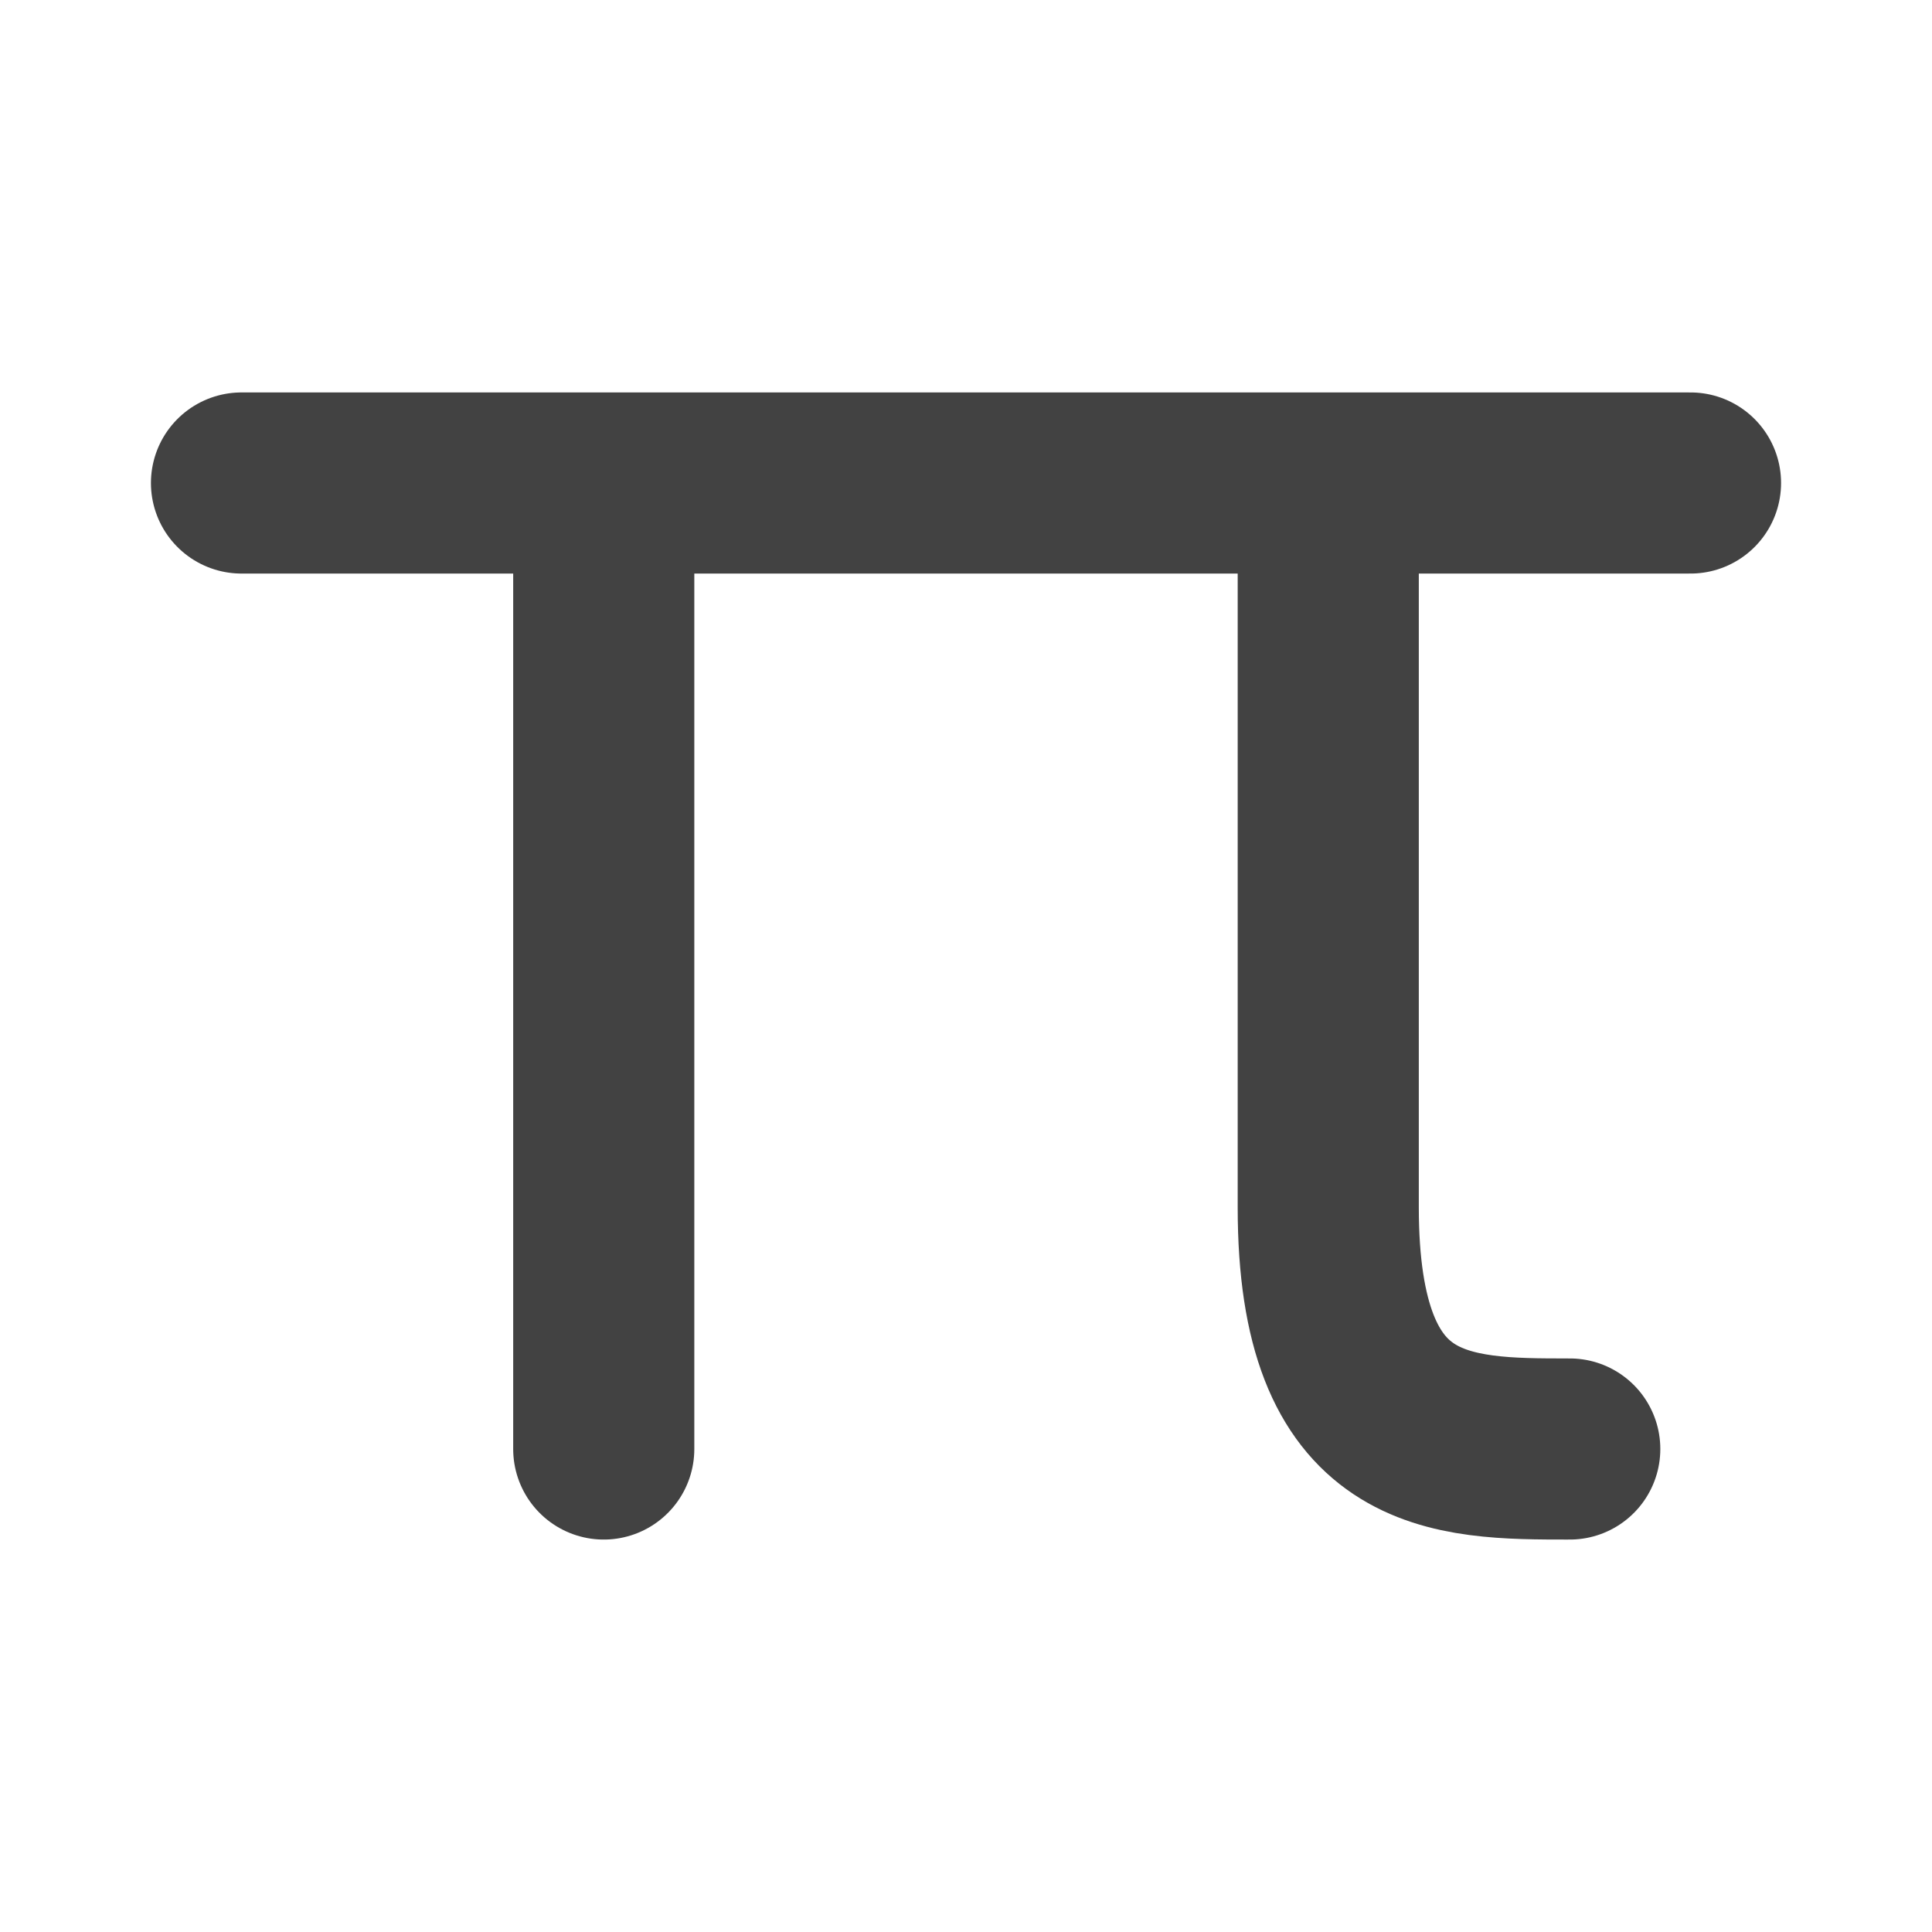
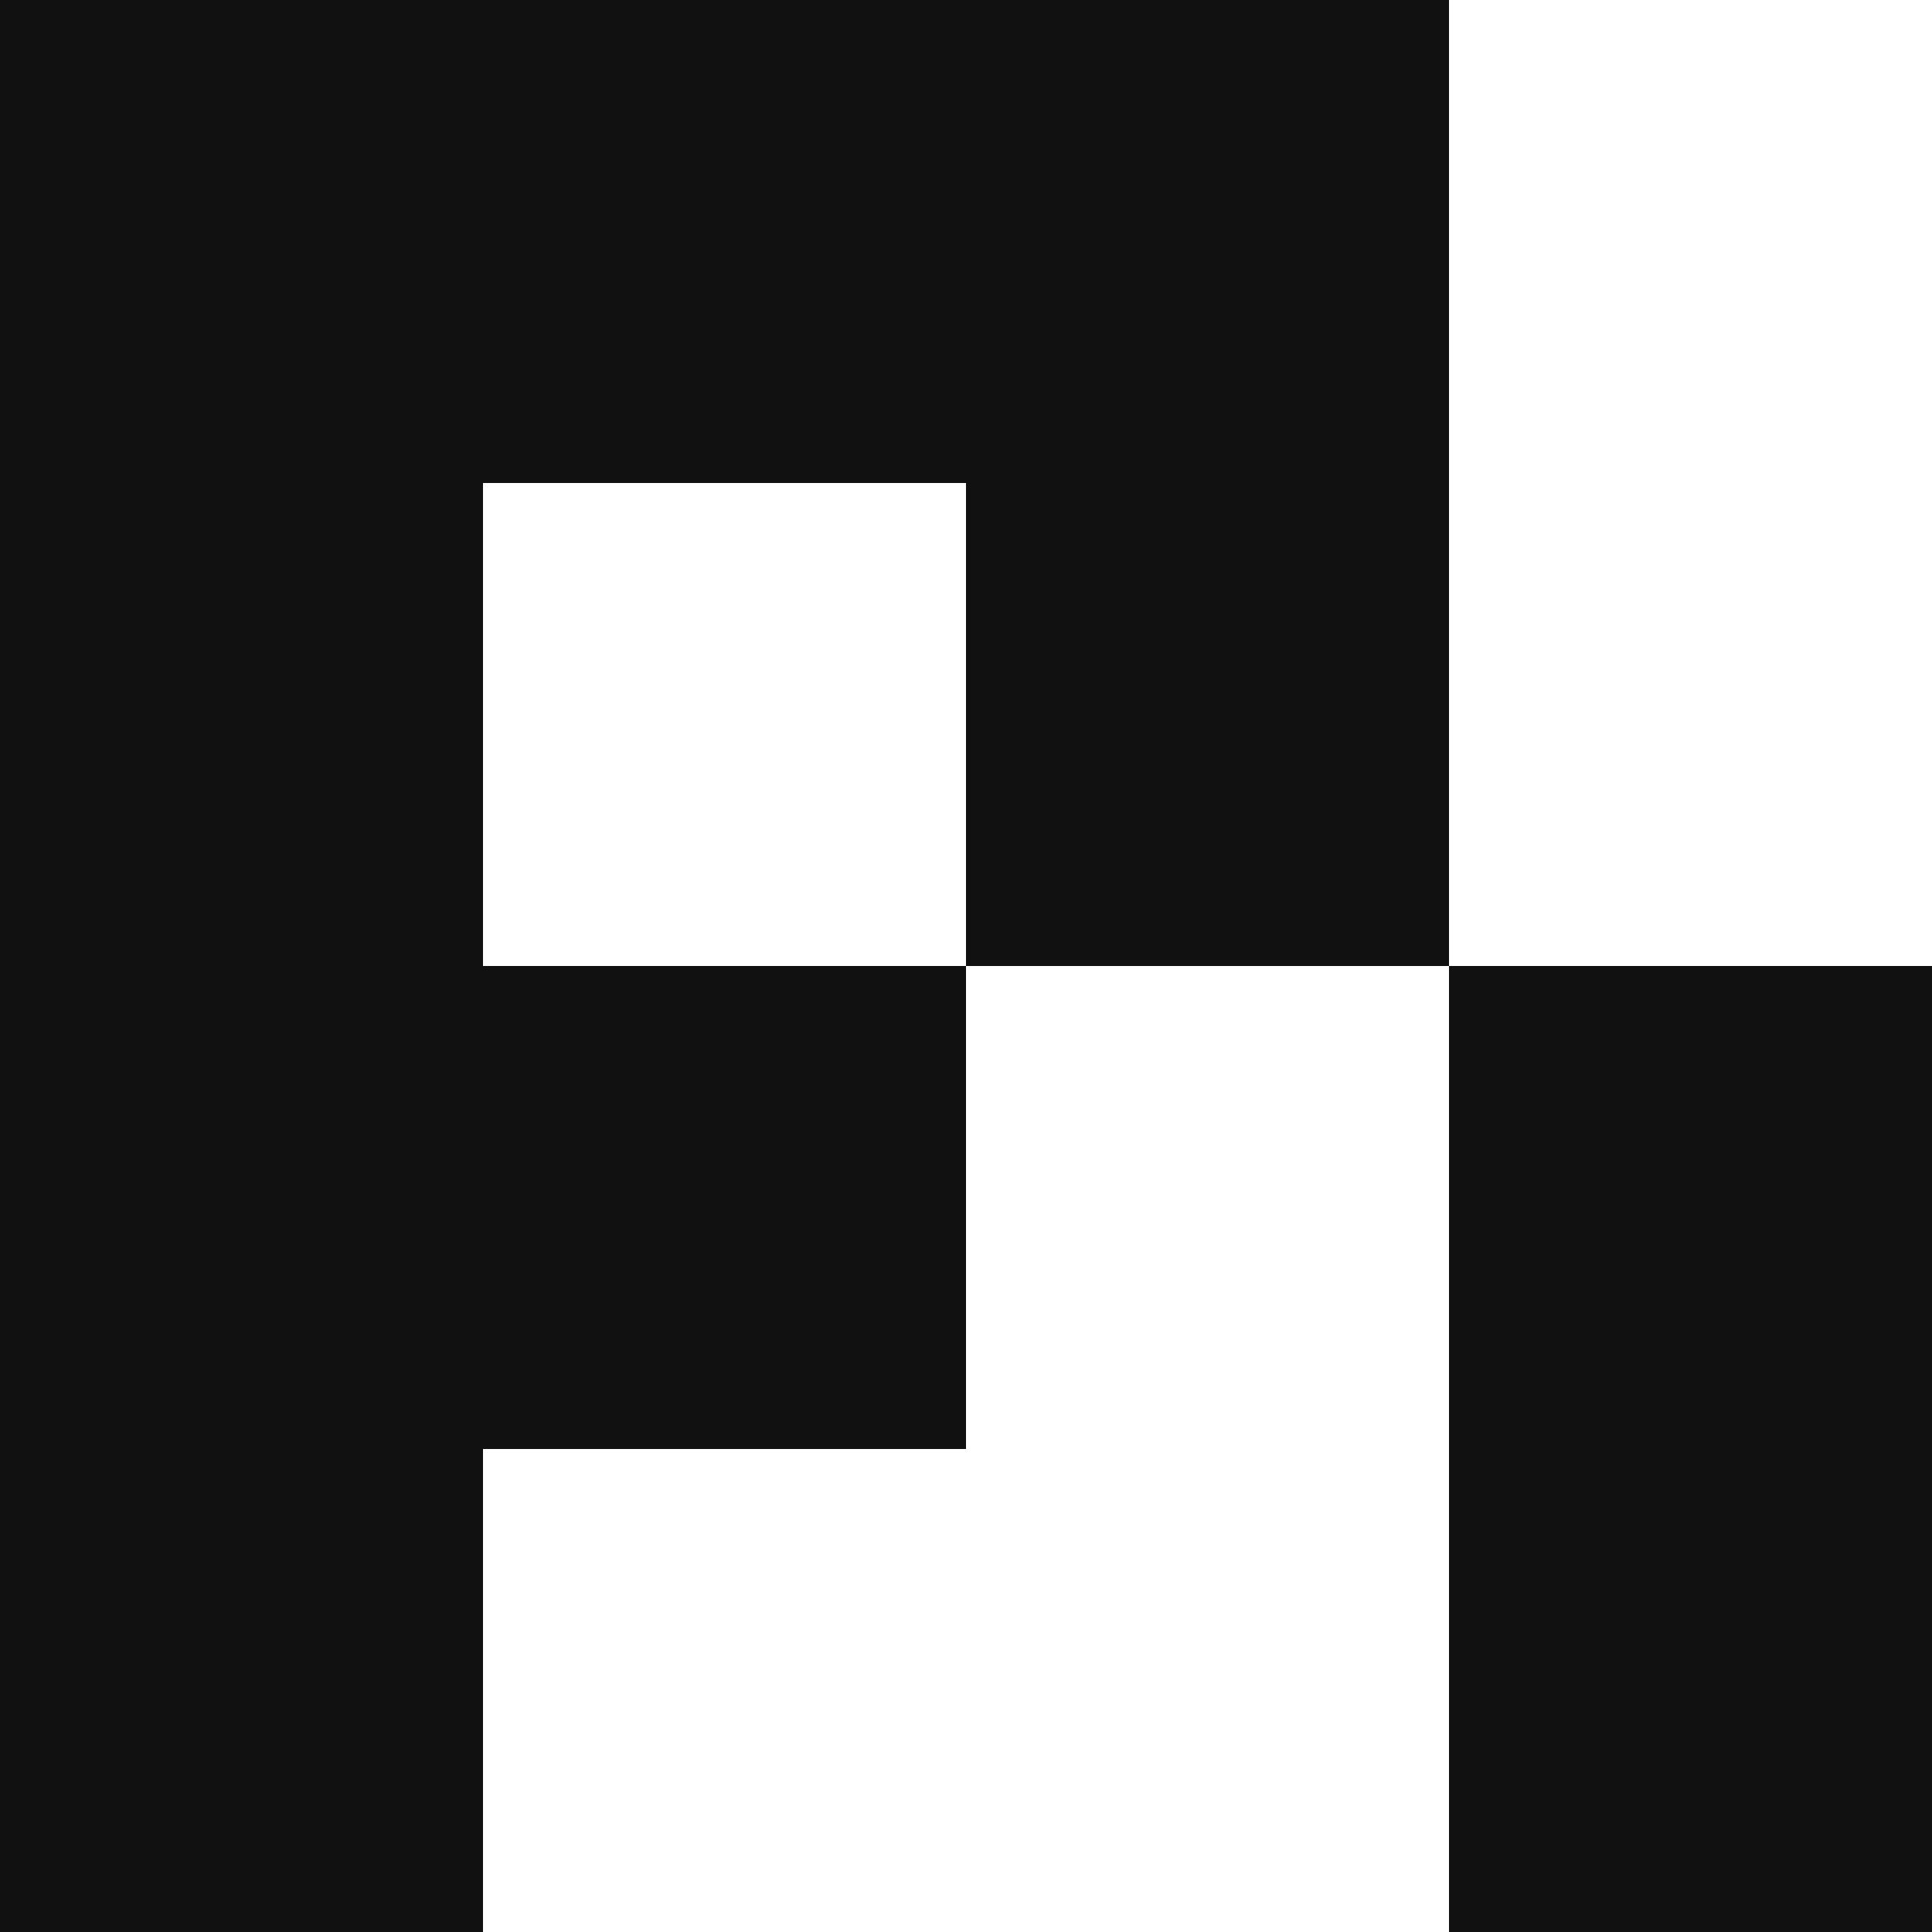
- <svg xmlns="http://www.w3.org/2000/svg" viewBox="0 0 16 16" fill="none" stroke="#424242" stroke-width="1.5" stroke-linecap="round" stroke-linejoin="round">
-   <path transform="translate(0 -1)" d="M2 5h12M5 5v8M11 5v6c0 2 1 2 2 2" />
+ <svg xmlns="http://www.w3.org/2000/svg" width="16" height="16" fill="none" viewBox="0 0 560 560">
+   <path fill="#111111" d="M420 280H280V140H0V0H420V280Z" />
+   <path fill="#111111" d="M560 560H420V280H560V560Z" />
+   <path fill="#111111" d="M140 560H0V140H140V280H280V420H140V560Z" />
</svg>
